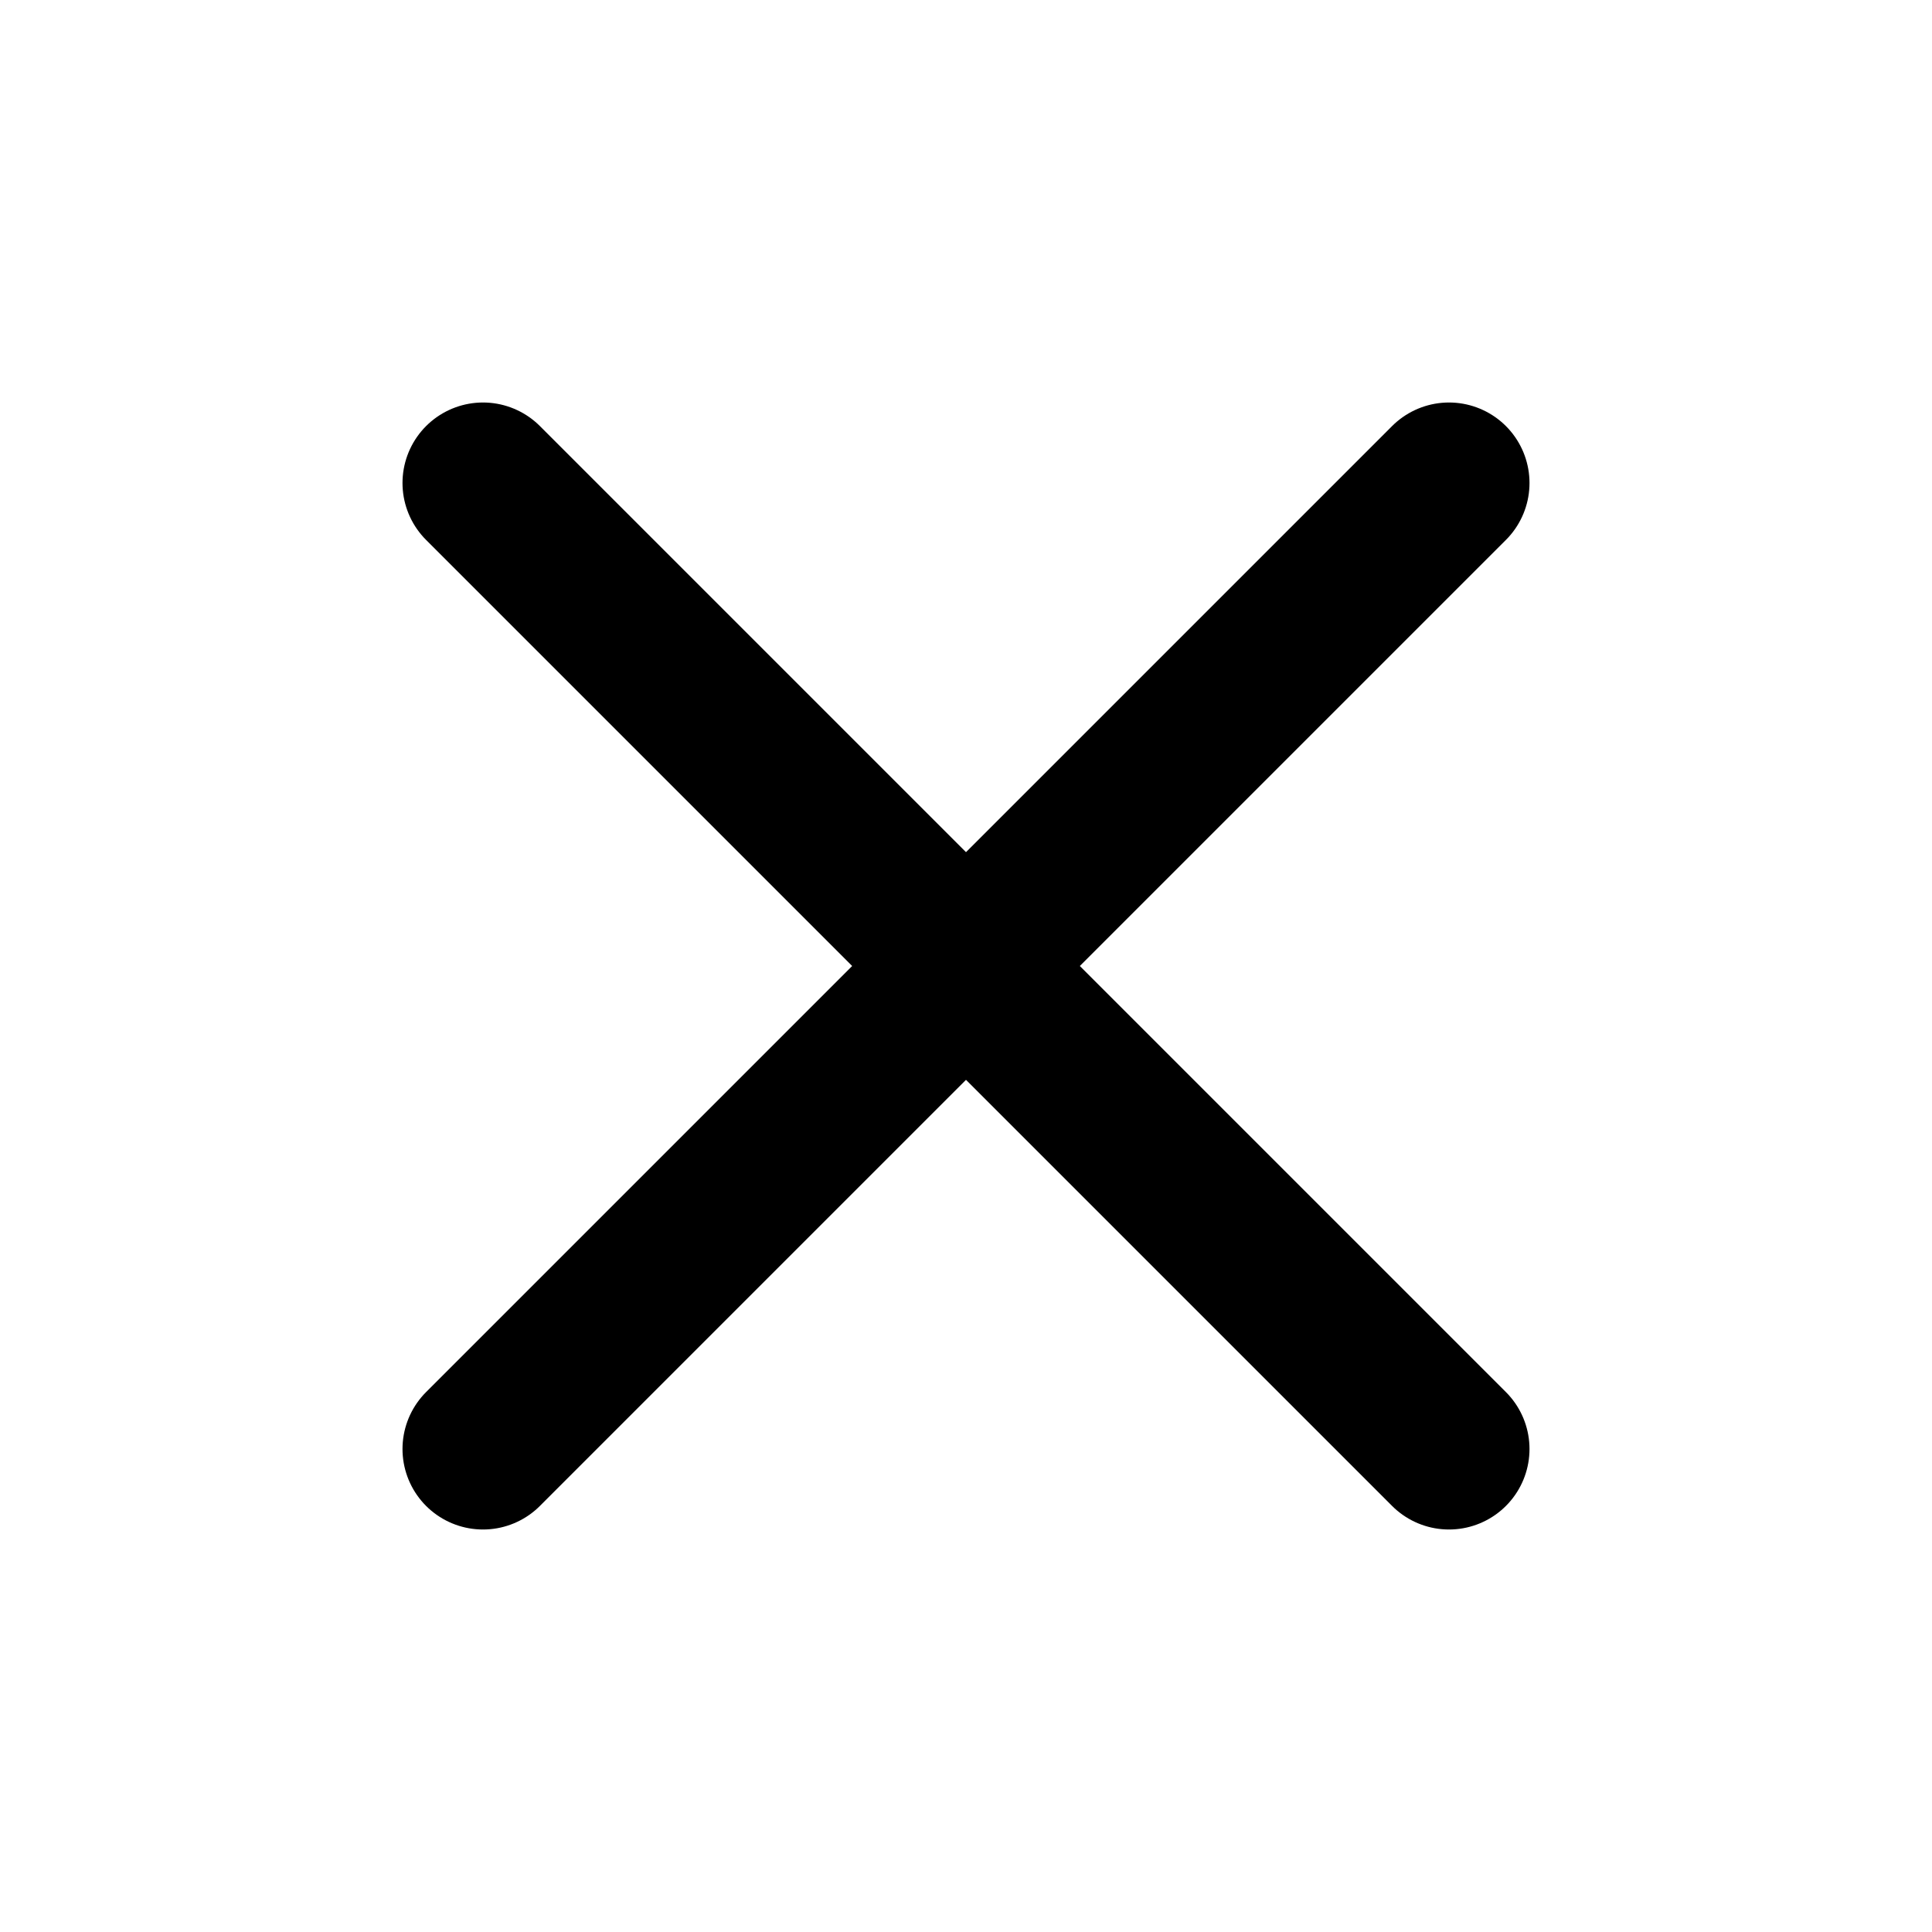
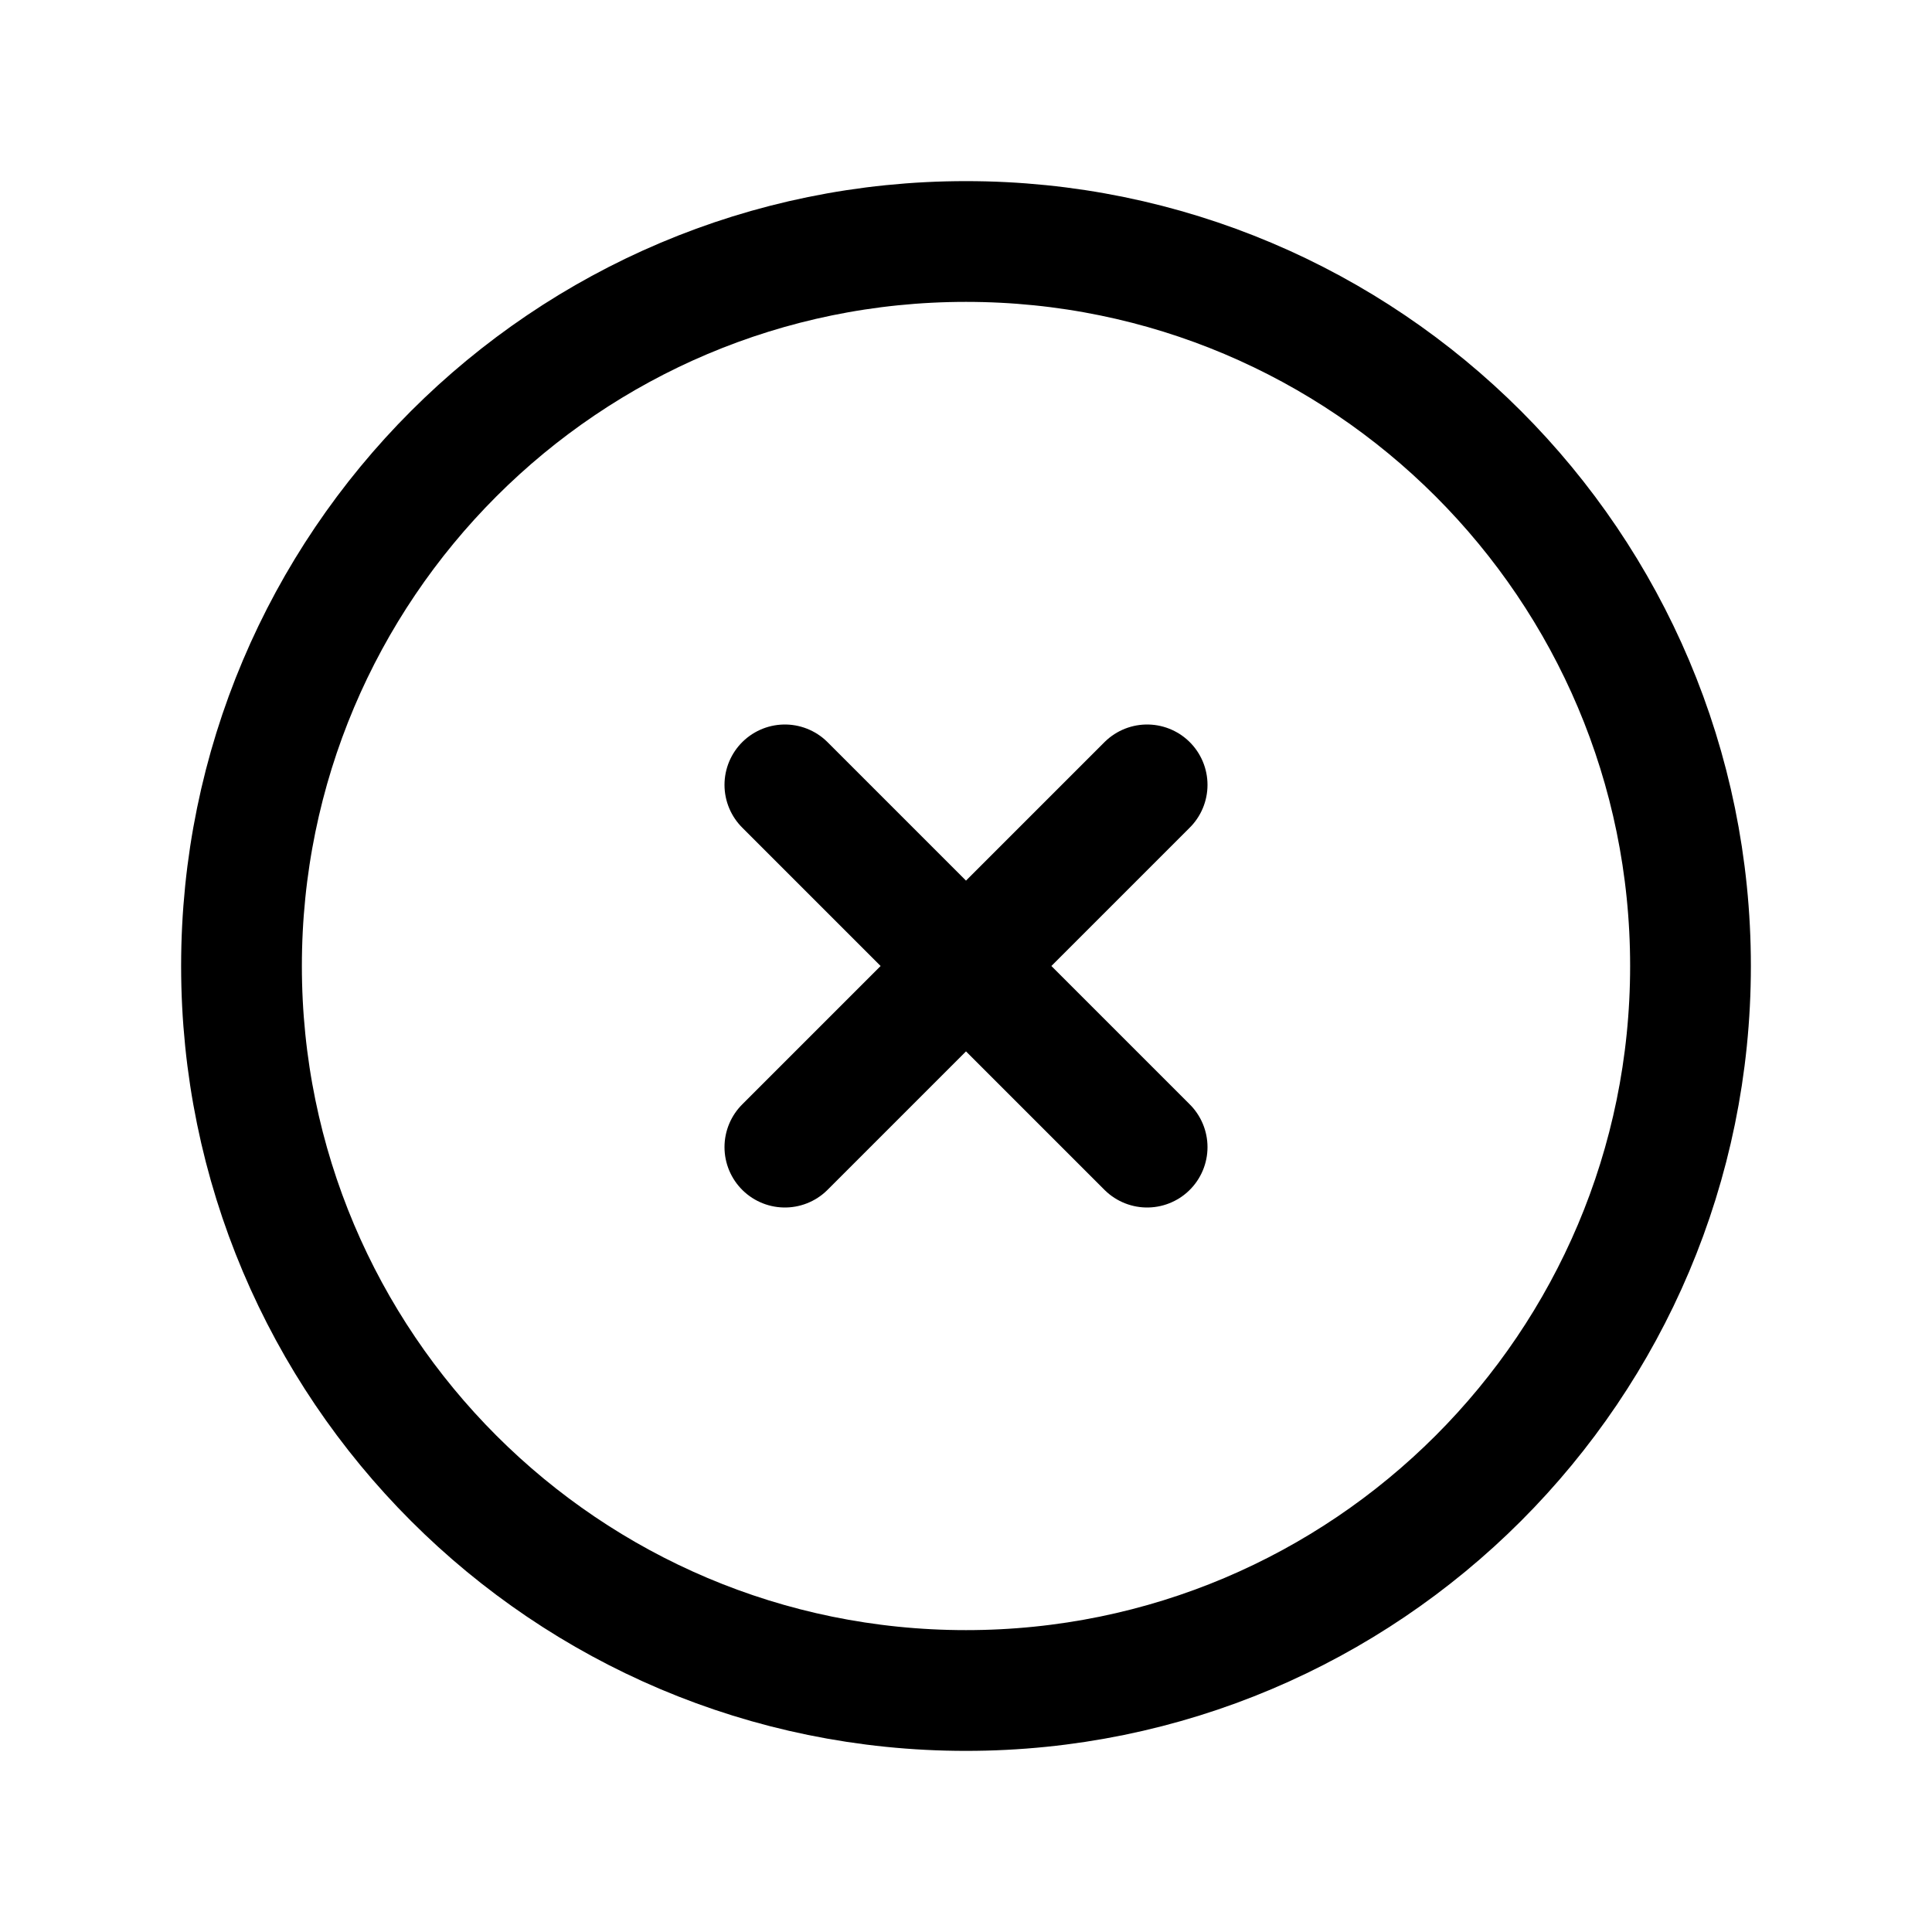
- <svg xmlns="http://www.w3.org/2000/svg" class="h-24 w-24" fill="none" viewBox="0 0 24 24" stroke="currentColor" stroke-width="2">
-   <path stroke-linecap="round" stroke-linejoin="round" d="M6 18L18 6M6 6l12 12" />
+ <svg xmlns="http://www.w3.org/2000/svg" fill="none" viewBox="0 0 24 24" stroke-width="1.5" stroke="currentColor" class="size-6">
+   <path stroke-linecap="round" stroke-linejoin="round" d="m9.75 9.75 4.5 4.5m0-4.5-4.5 4.5M21 12a9 9 0 1 1-18 0 9 9 0 0 1 18 0Z" />
</svg>
